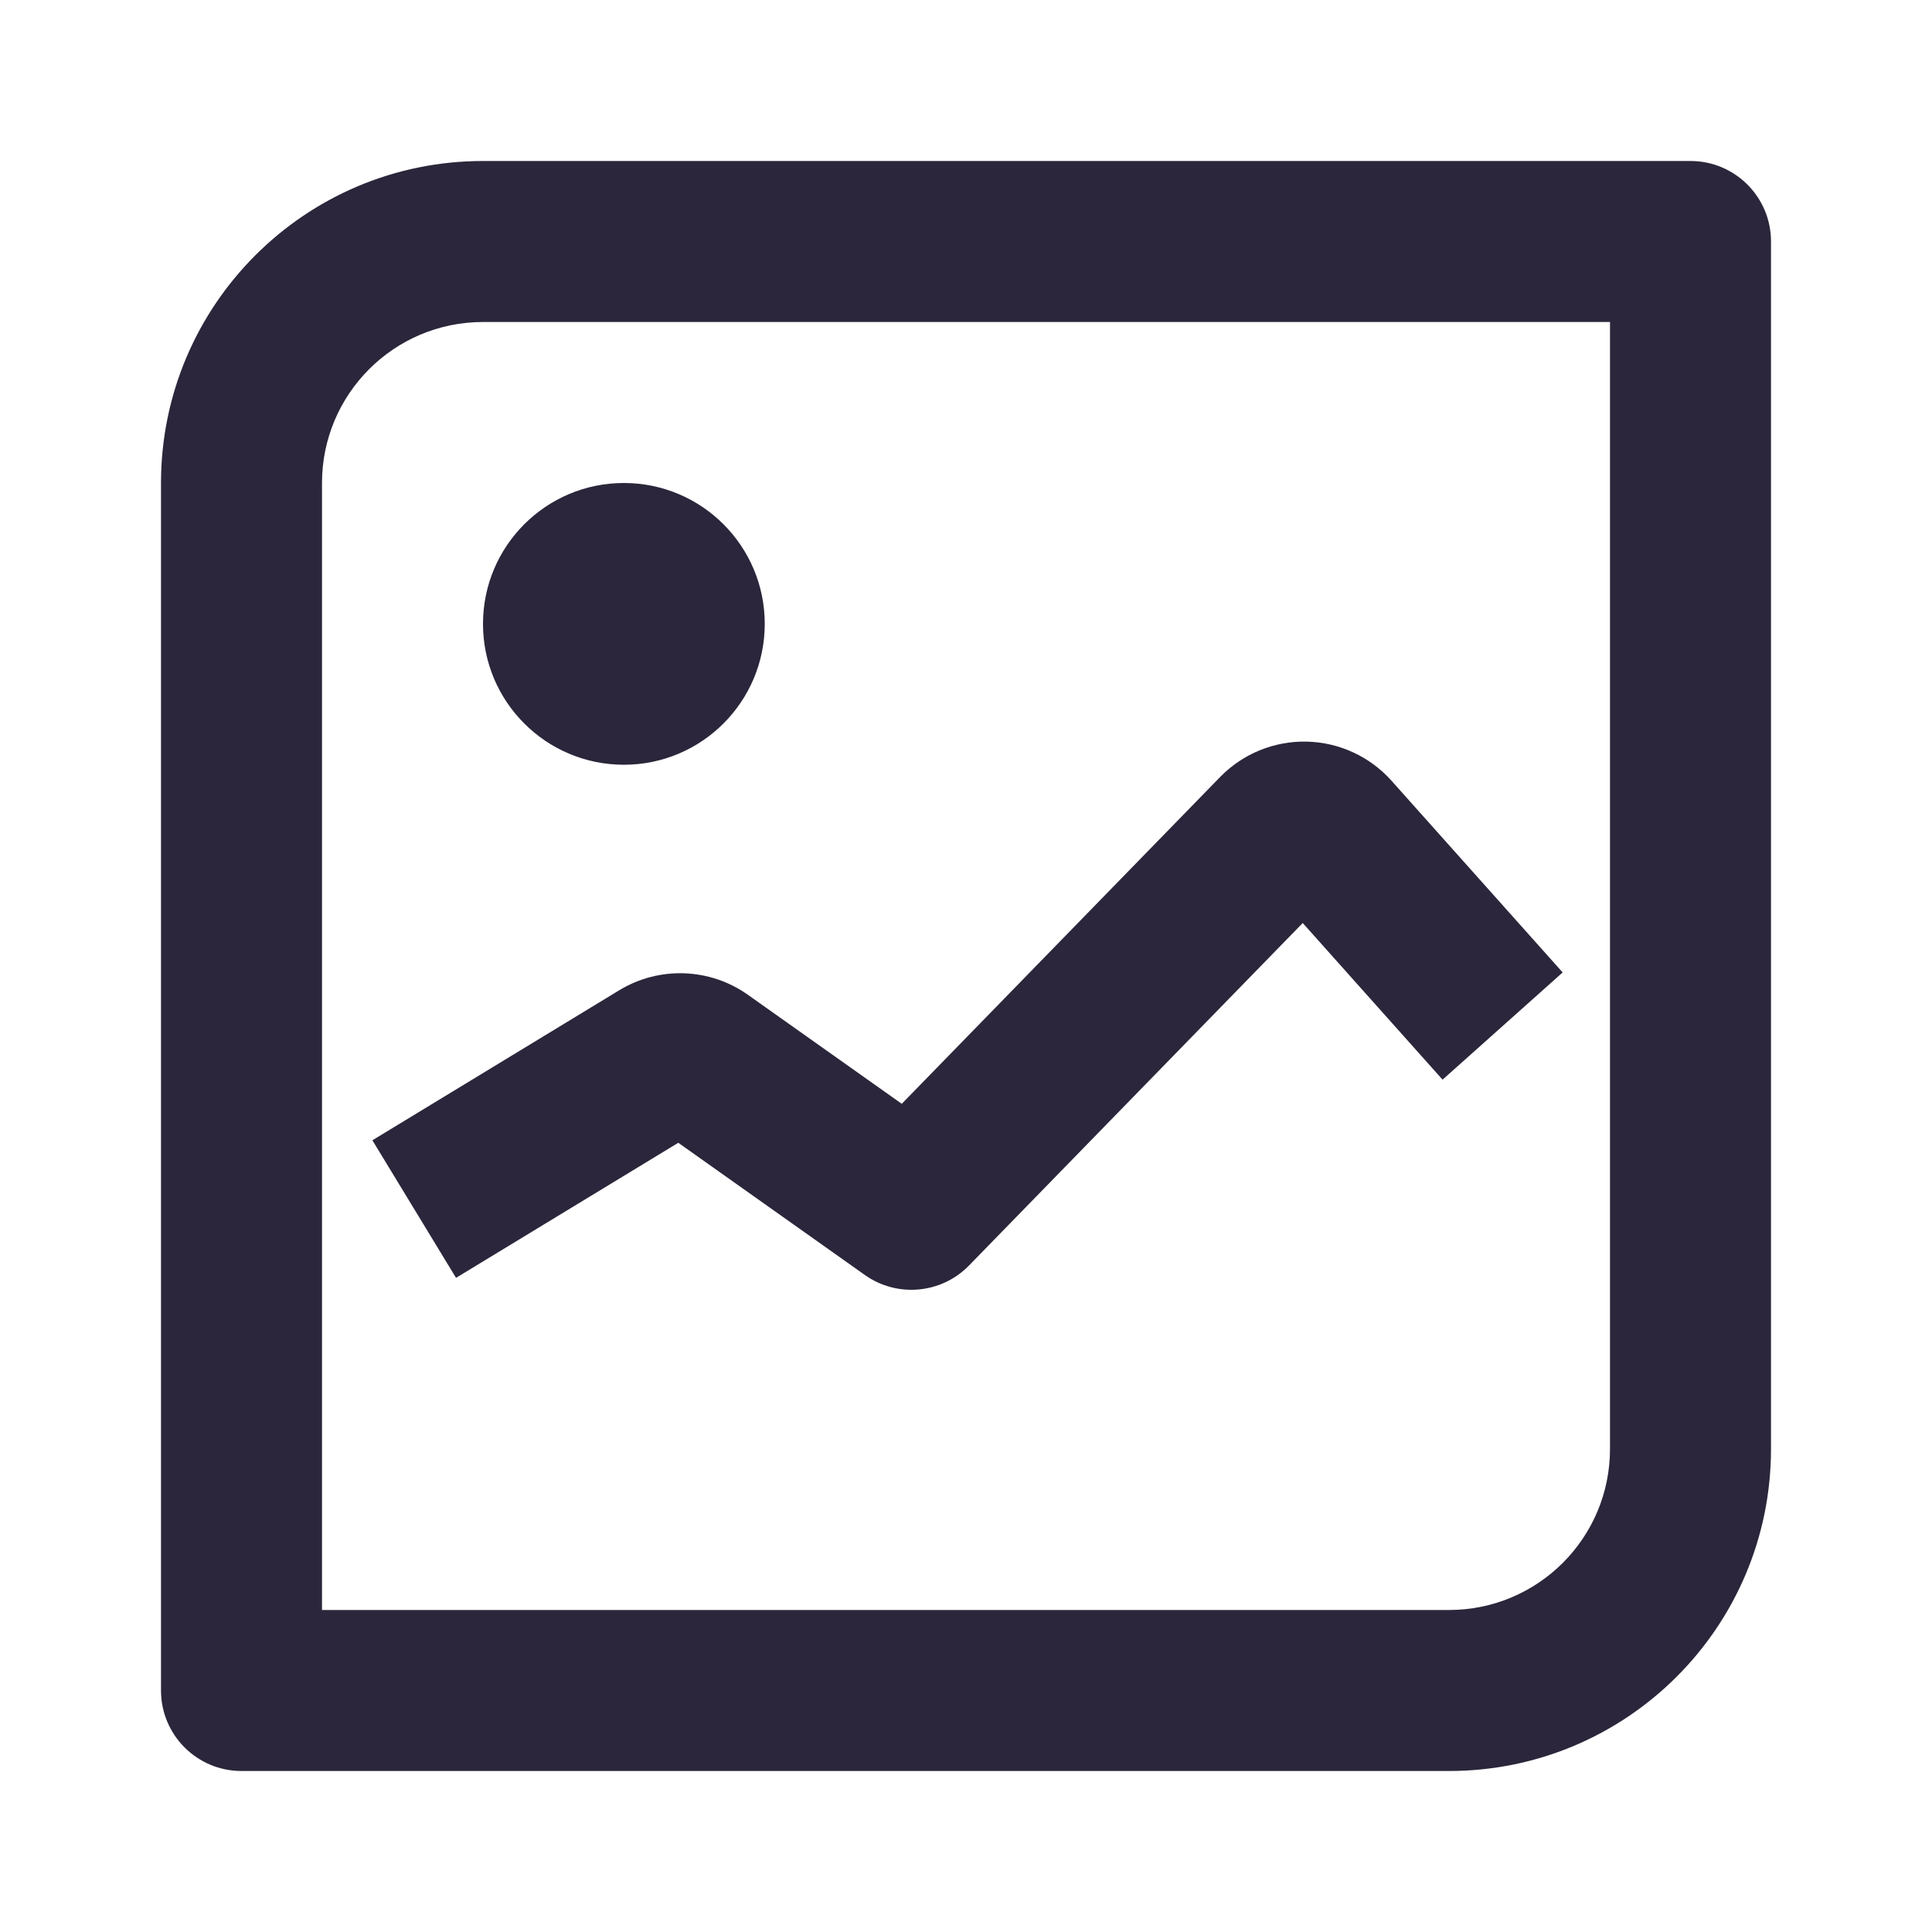
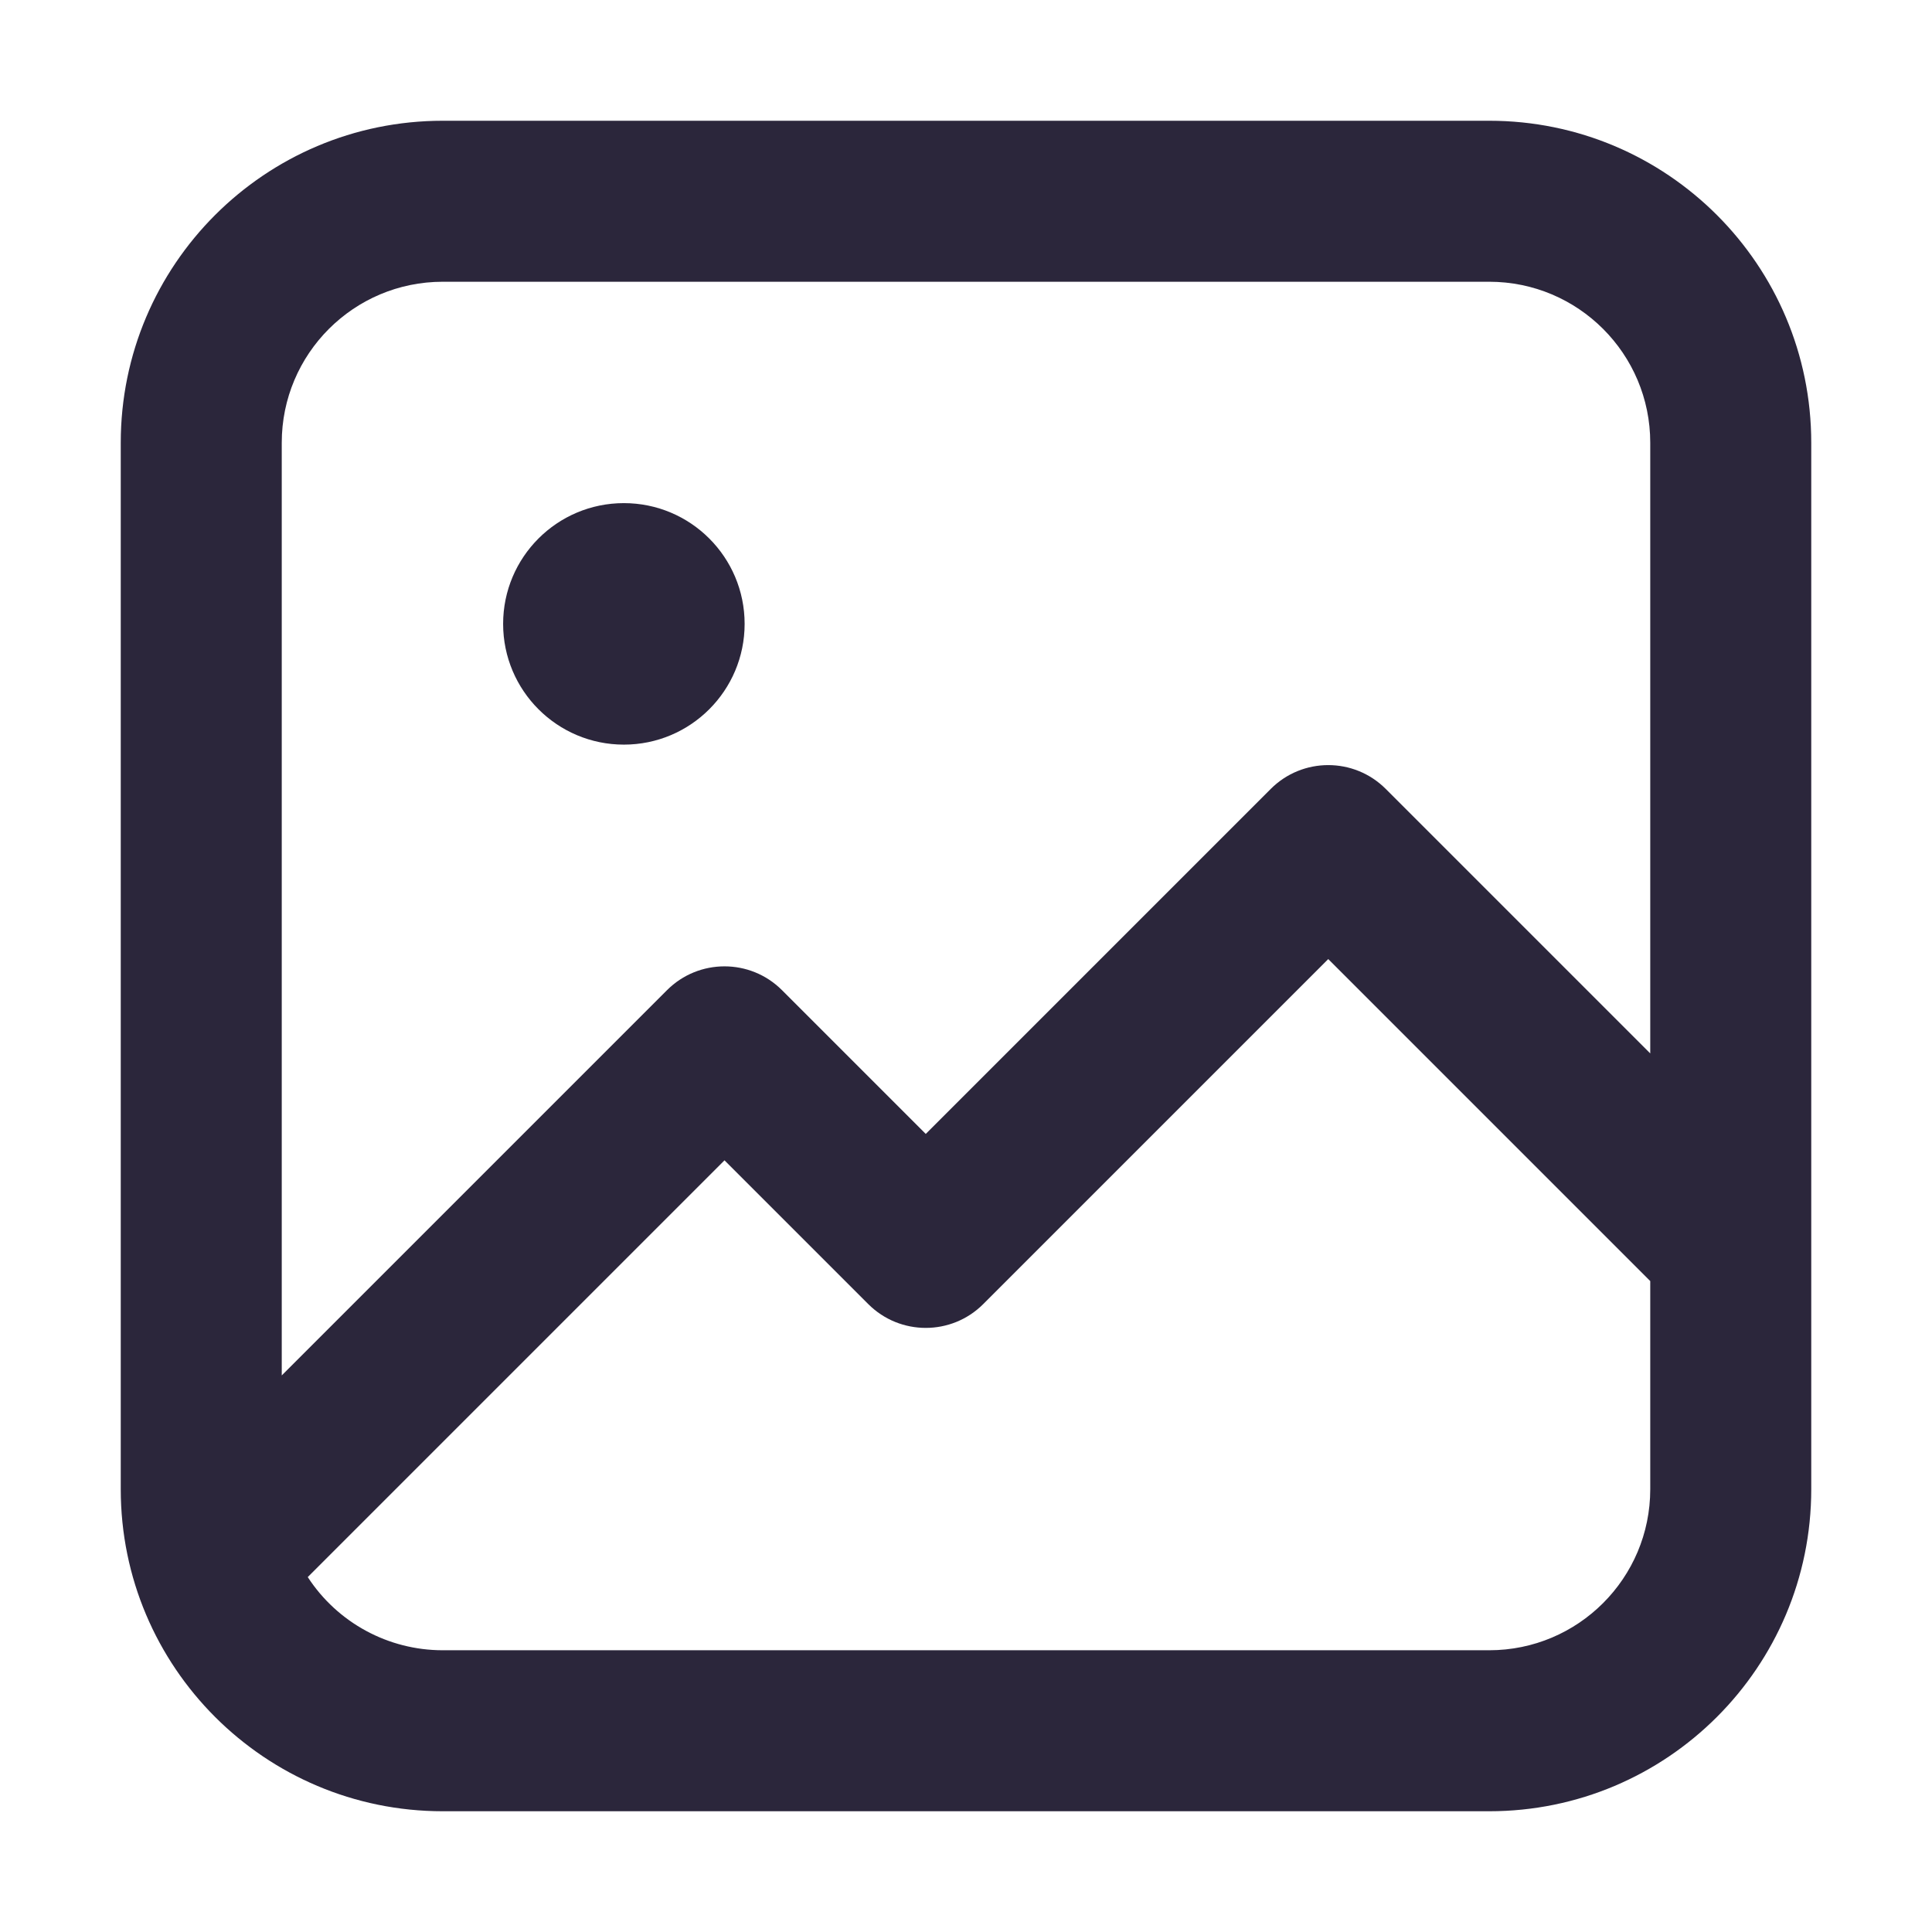
<svg xmlns="http://www.w3.org/2000/svg" fill="none" viewBox="0 0 24 24">
-   <path fill="#2B263B" d="M20 4v14a2 2 0 0 1-2 2H4V6a2 2 0 0 1 2-2h14ZM6 2a4 4 0 0 0-4 4v15a1 1 0 0 0 1 1h15a4 4 0 0 0 4-4V3a1 1 0 0 0-1-1H6Zm0 5.75a1.75 1.75 0 1 1 3.5 0 1.75 1.75 0 0 1-3.5 0Zm11.92 5.662-1.737-1.946-4.145 4.254a1 1 0 0 1-1.295.118l-2.317-1.642-2.761 1.678-1.039-1.709 3.067-1.864a1.457 1.457 0 0 1 1.598.057l1.911 1.354 3.955-4.06a1.456 1.456 0 0 1 2.13.048l2.125 2.38-1.492 1.332Z" data-follow-fill="#2B263B" />
+   <path fill="#2B263B" d="M1.5 5.5a4 4 0 0 1 4-4h13a4 4 0 0 1 4 4v13a4 4 0 0 1-4 4h-13a4 4 0 0 1-4-4v-13Zm4-2a2 2 0 0 0-2 2v11.586l1.793-1.793L8.286 12.3a1.01 1.01 0 0 1 1.428 0l1.786 1.786L15.786 9.8a1.01 1.01 0 0 1 1.428 0l1.493 1.493 1.793 1.793V5.5a2 2 0 0 0-2-2h-13Zm15 12.414-.207-.207-3-3-.793-.793-4.286 4.286a1.01 1.01 0 0 1-1.428 0L9 14.414l-2.293 2.293-2.884 2.884A2 2 0 0 0 5.5 20.5h13a2 2 0 0 0 2-2v-2.586ZM6.25 7.75a1.5 1.5 0 1 1 3 0 1.5 1.5 0 0 1-3 0Z" data-follow-fill="#2B263B" />
</svg>
